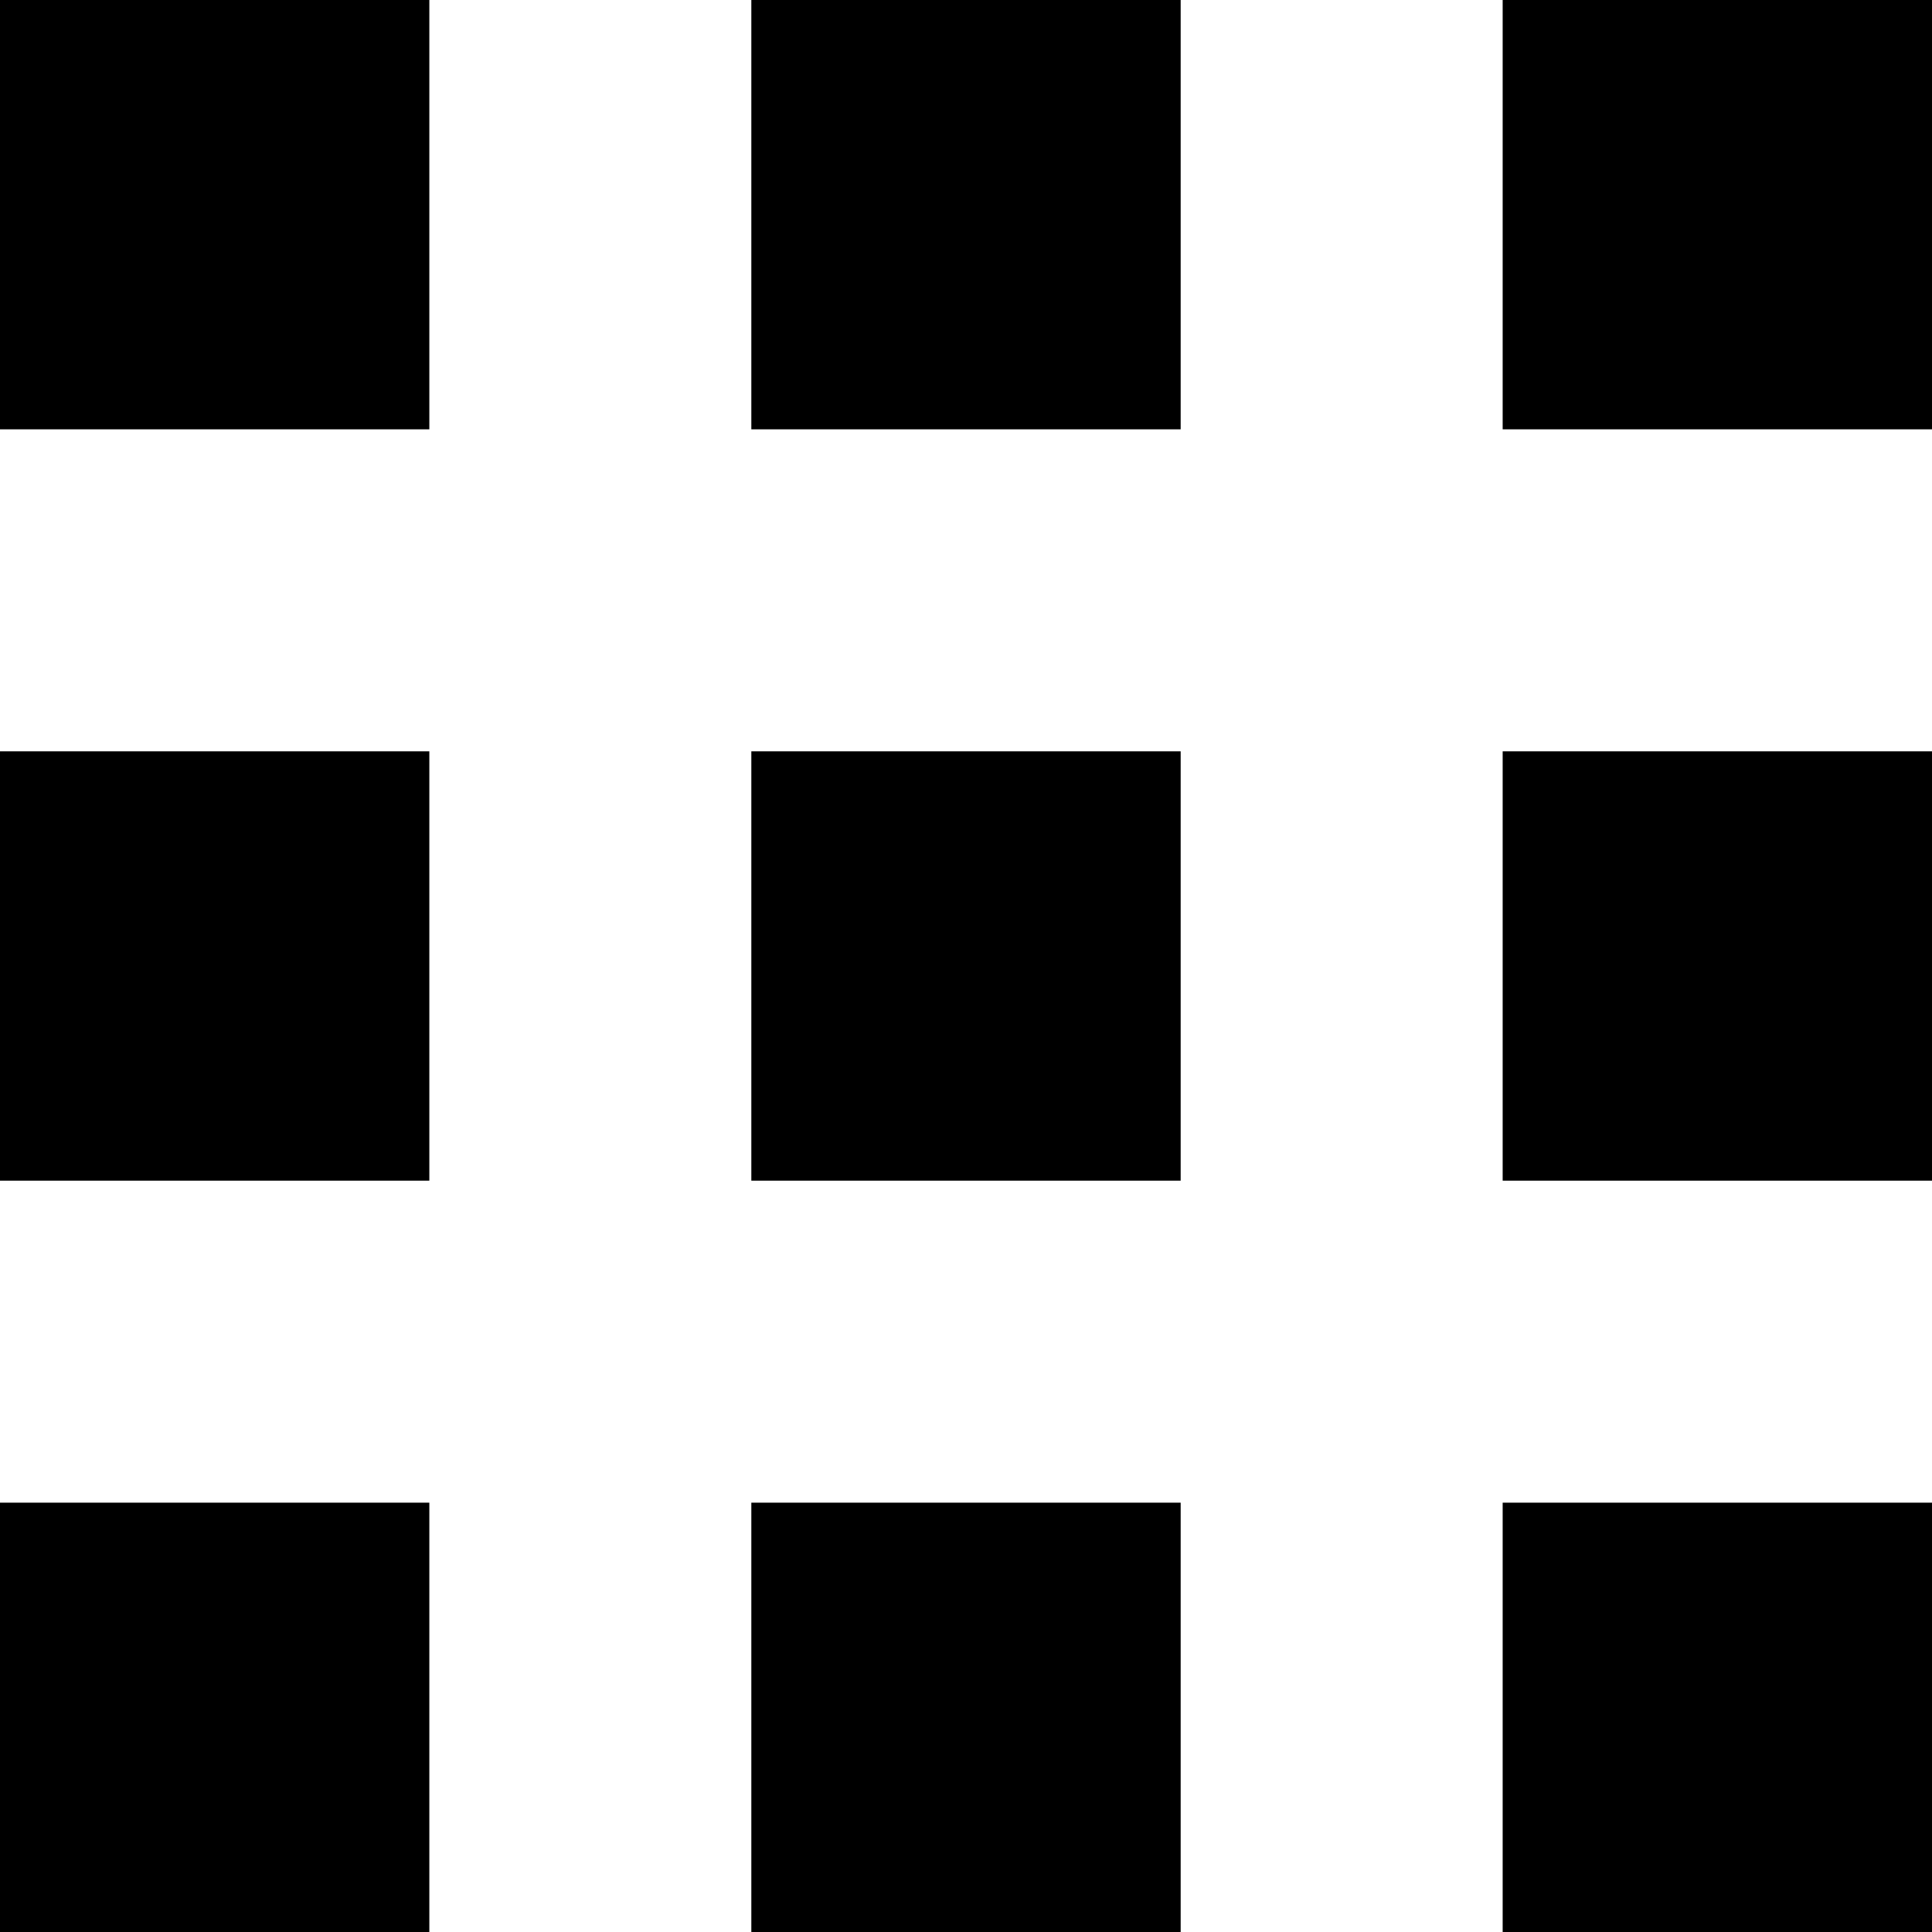
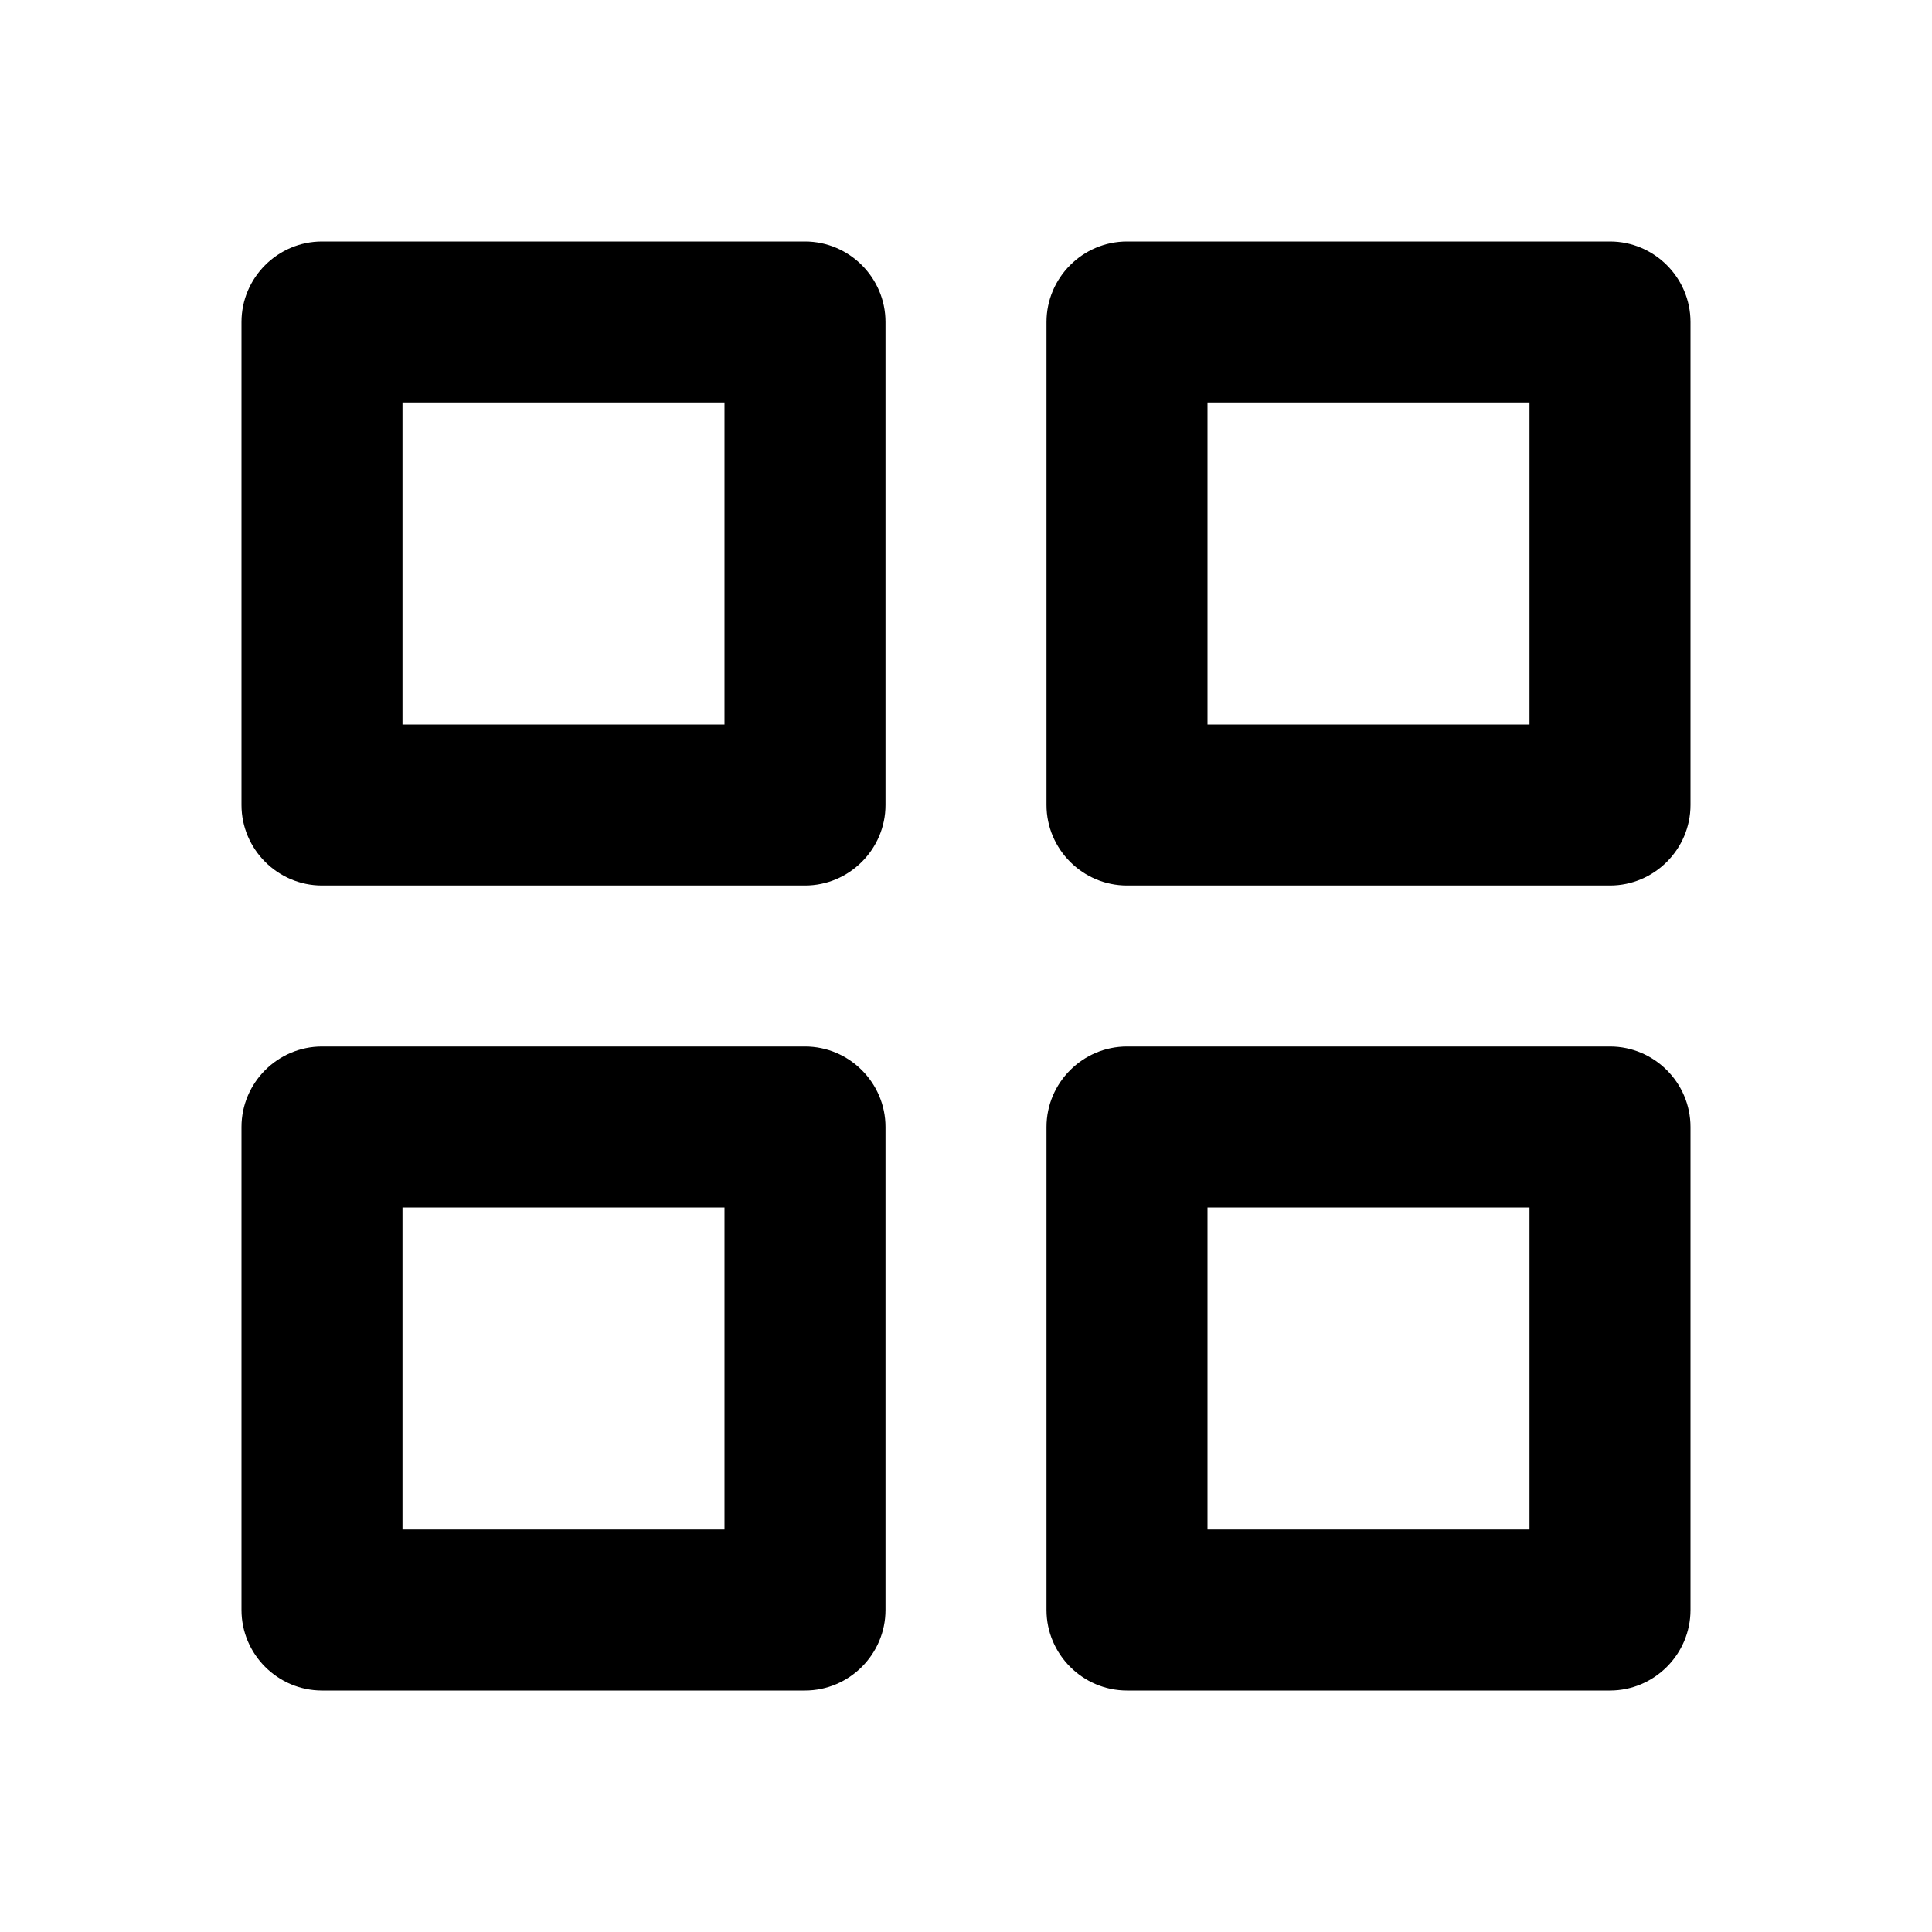
- <svg xmlns="http://www.w3.org/2000/svg" viewBox="0 0 18 18" fill-rule="evenodd" clip-rule="evenodd" stroke-linejoin="round" stroke-miterlimit="1.414">
-   <path d="M0 0h4v4H0V0zm7 0h4v4H7V0zm7 0h4v4h-4V0zM0 7h4v4H0V7zm7 0h4v4H7V7zm7 0h4v4h-4V7zM0 14h4v4H0v-4zm7 0h4v4H7v-4zm7 0h4v4h-4v-4z" />
-   <path fill="none" d="M-7-7h32v32H-7z" />
+ <svg xmlns="http://www.w3.org/2000/svg" width="24" height="24" viewBox="0 0 24 24">
+   <path d="M9 9H5V5h4v4zm10 0h-4V5h4v4zM9 19H5v-4h4v4zm10 0h-4v-4h4v4zM10 3H4c-.55 0-1 .45-1 1v6c0 .55.45 1 1 1h6c.55 0 1-.45 1-1V4c0-.55-.45-1-1-1zm10 0h-6c-.55 0-1 .45-1 1v6c0 .55.45 1 1 1h6c.55 0 1-.45 1-1V4c0-.55-.45-1-1-1zM10 13H4c-.55 0-1 .45-1 1v6c0 .55.45 1 1 1h6c.55 0 1-.45 1-1v-6c0-.55-.45-1-1-1zm10 0h-6c-.55 0-1 .45-1 1v6c0 .55.45 1 1 1h6c.55 0 1-.45 1-1v-6c0-.55-.45-1-1-1z" />
</svg>
